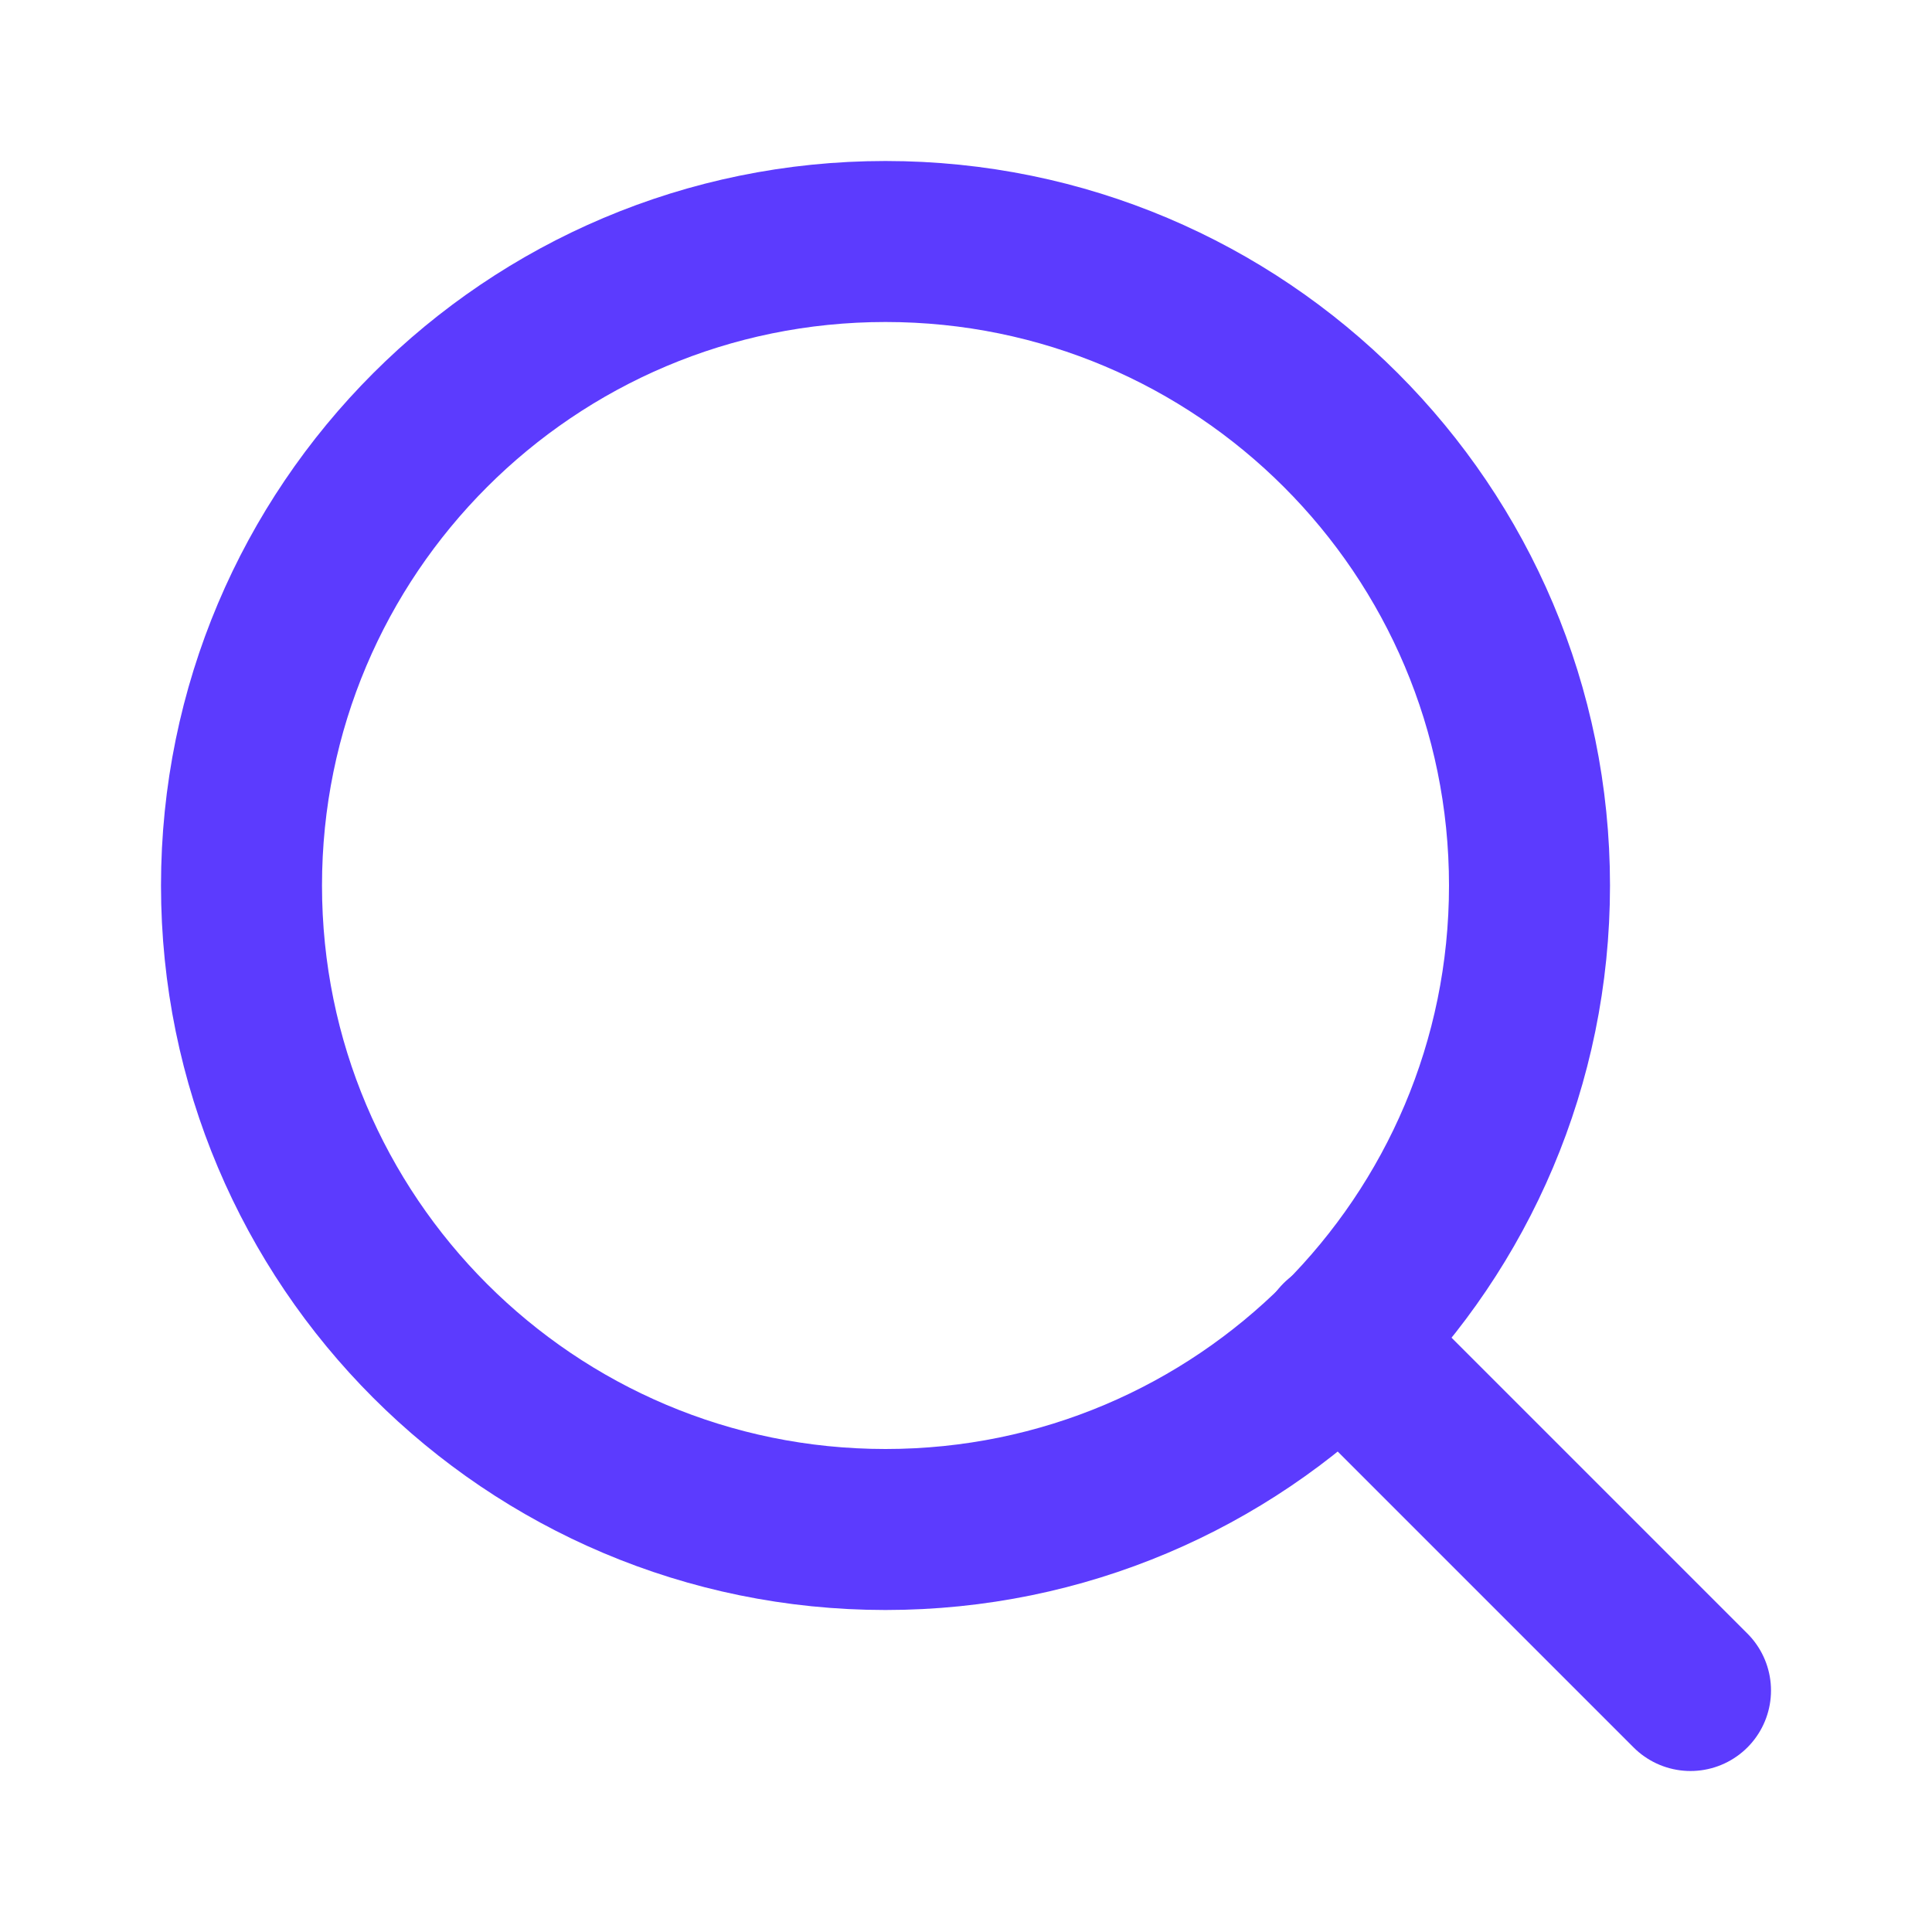
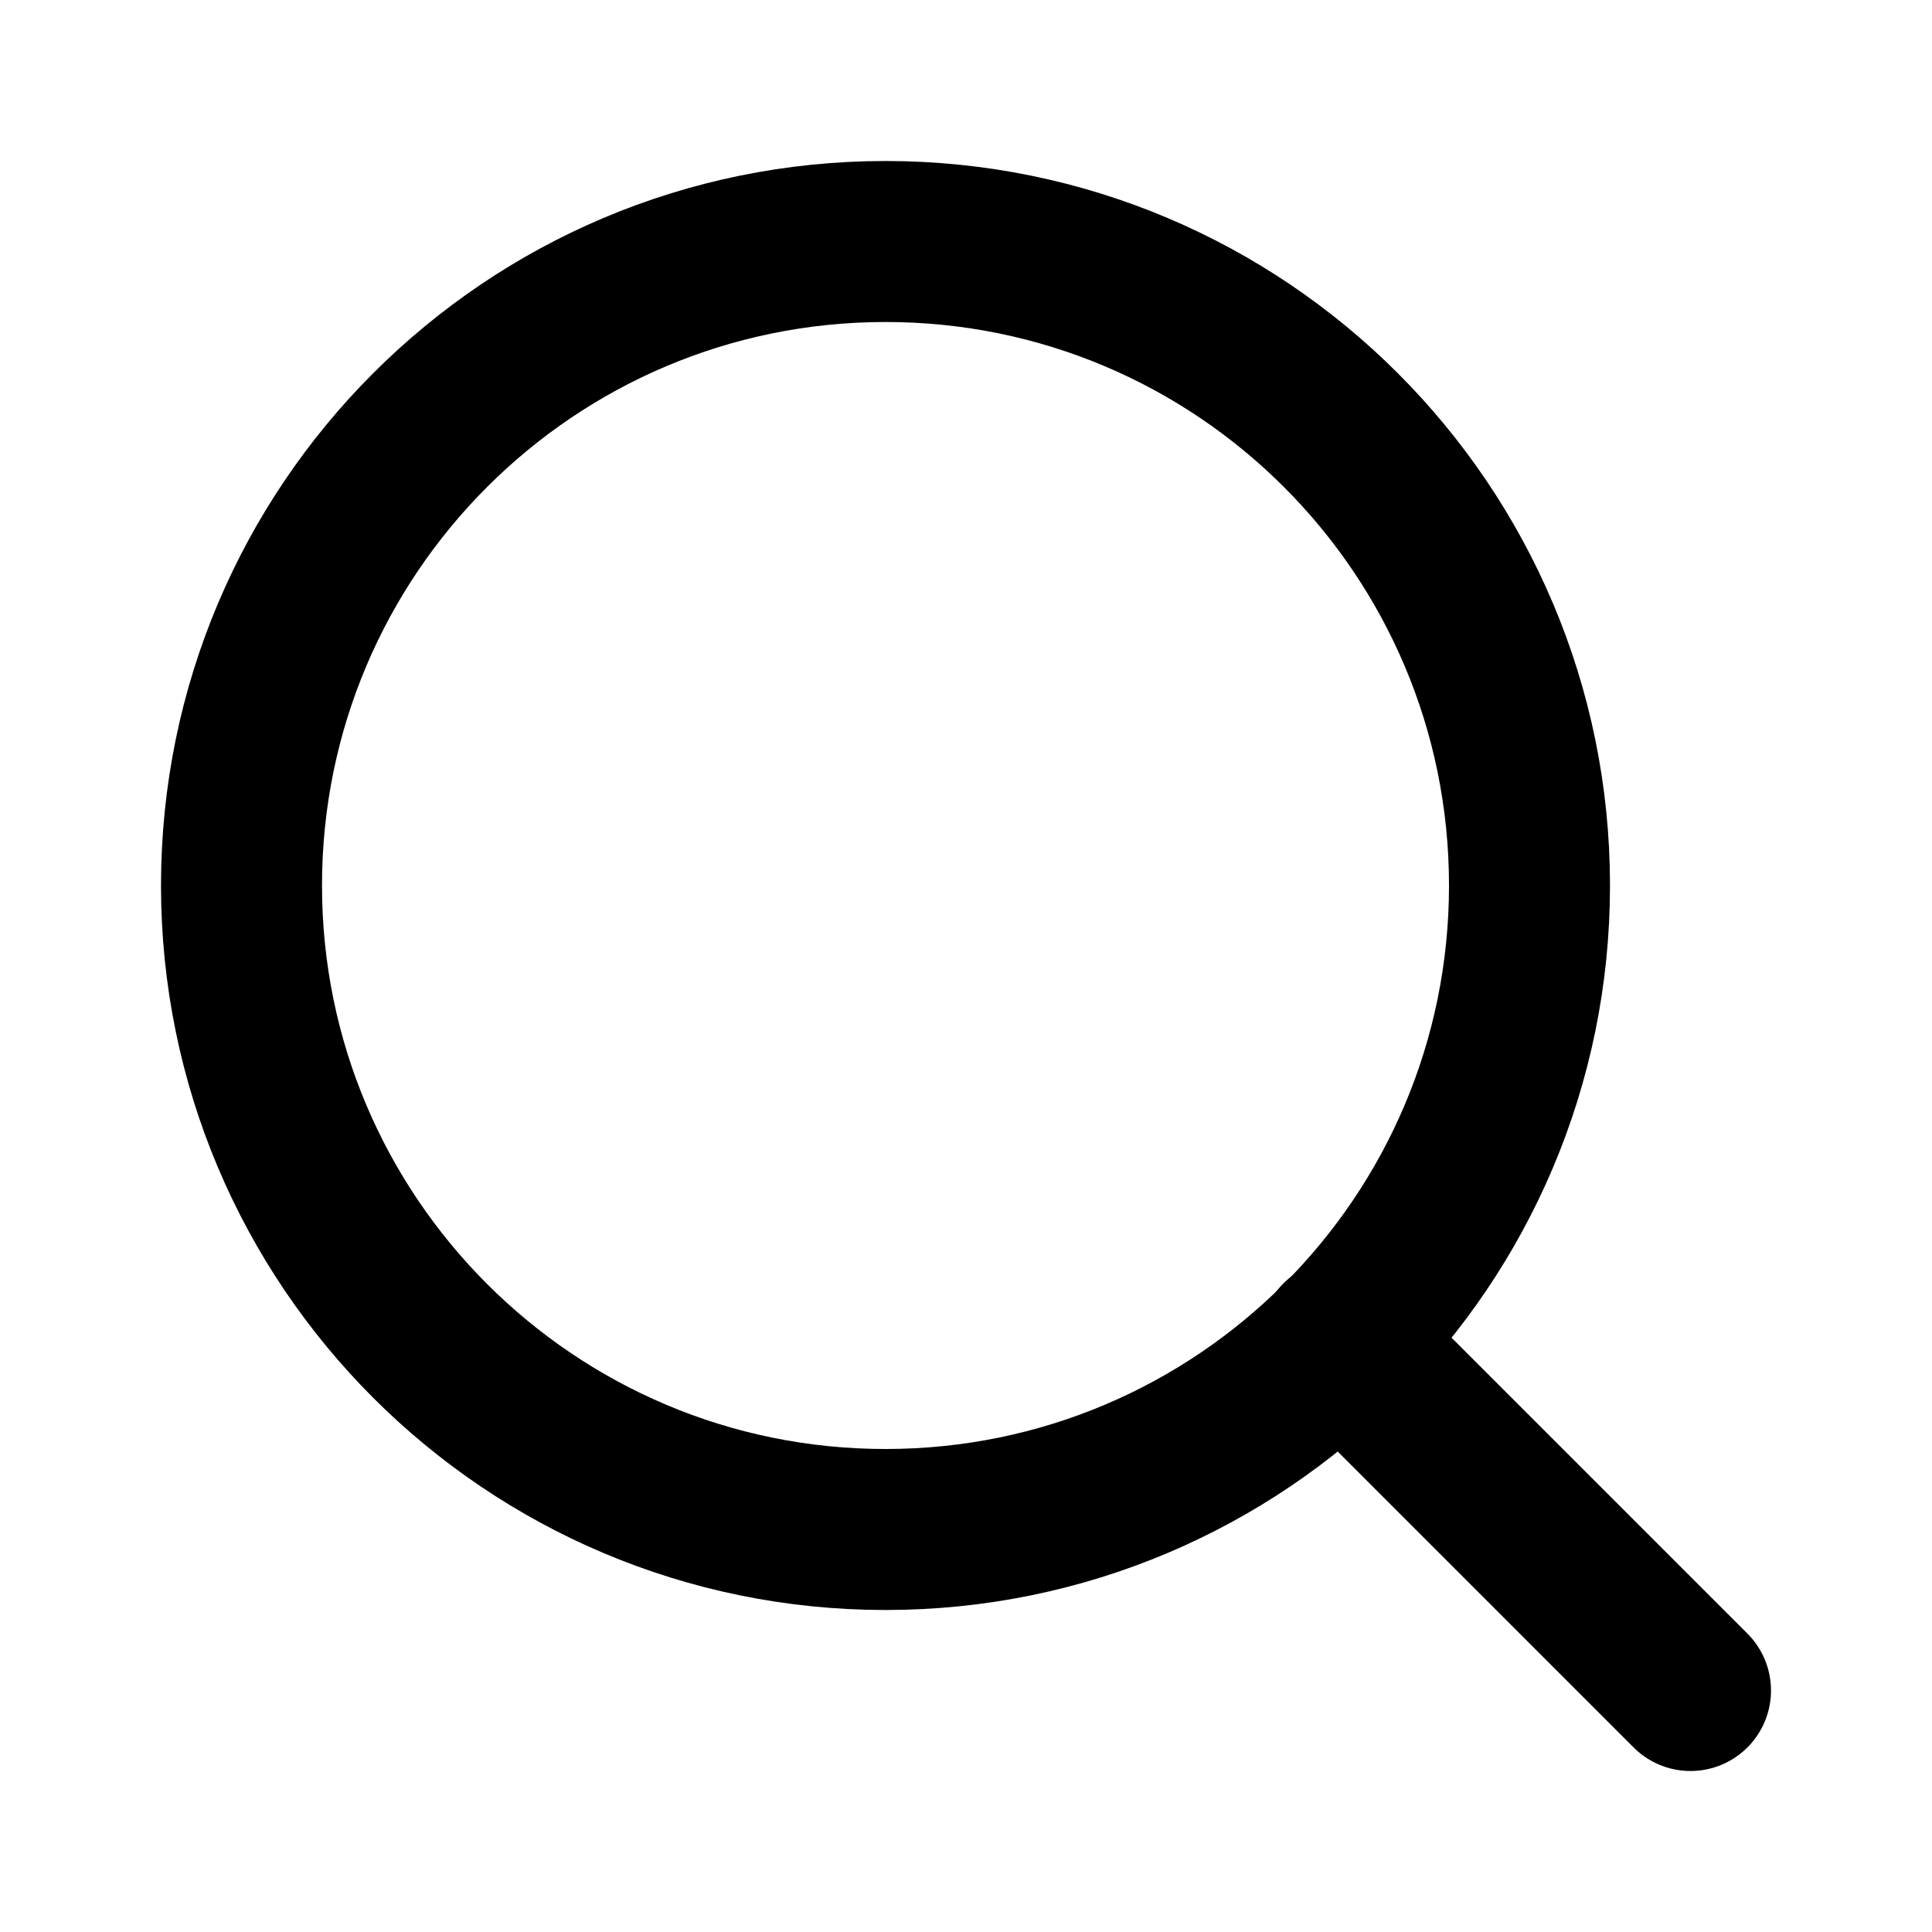
- <svg xmlns="http://www.w3.org/2000/svg" width="24" height="24" viewBox="0 0 24 24" fill="none" stroke="#5c3bfe" stroke-width="2" stroke-linecap="round" stroke-linejoin="round" class="feather feather-search">
+ <svg xmlns="http://www.w3.org/2000/svg" width="24" height="24" viewBox="0 0 24 24" fill="none" stroke="#000" stroke-width="2" stroke-linecap="round" stroke-linejoin="round" class="feather feather-search">
  <circle cx="11" cy="11" r="8" />
  <line x1="21" y1="21" x2="16.65" y2="16.65" />
</svg>
